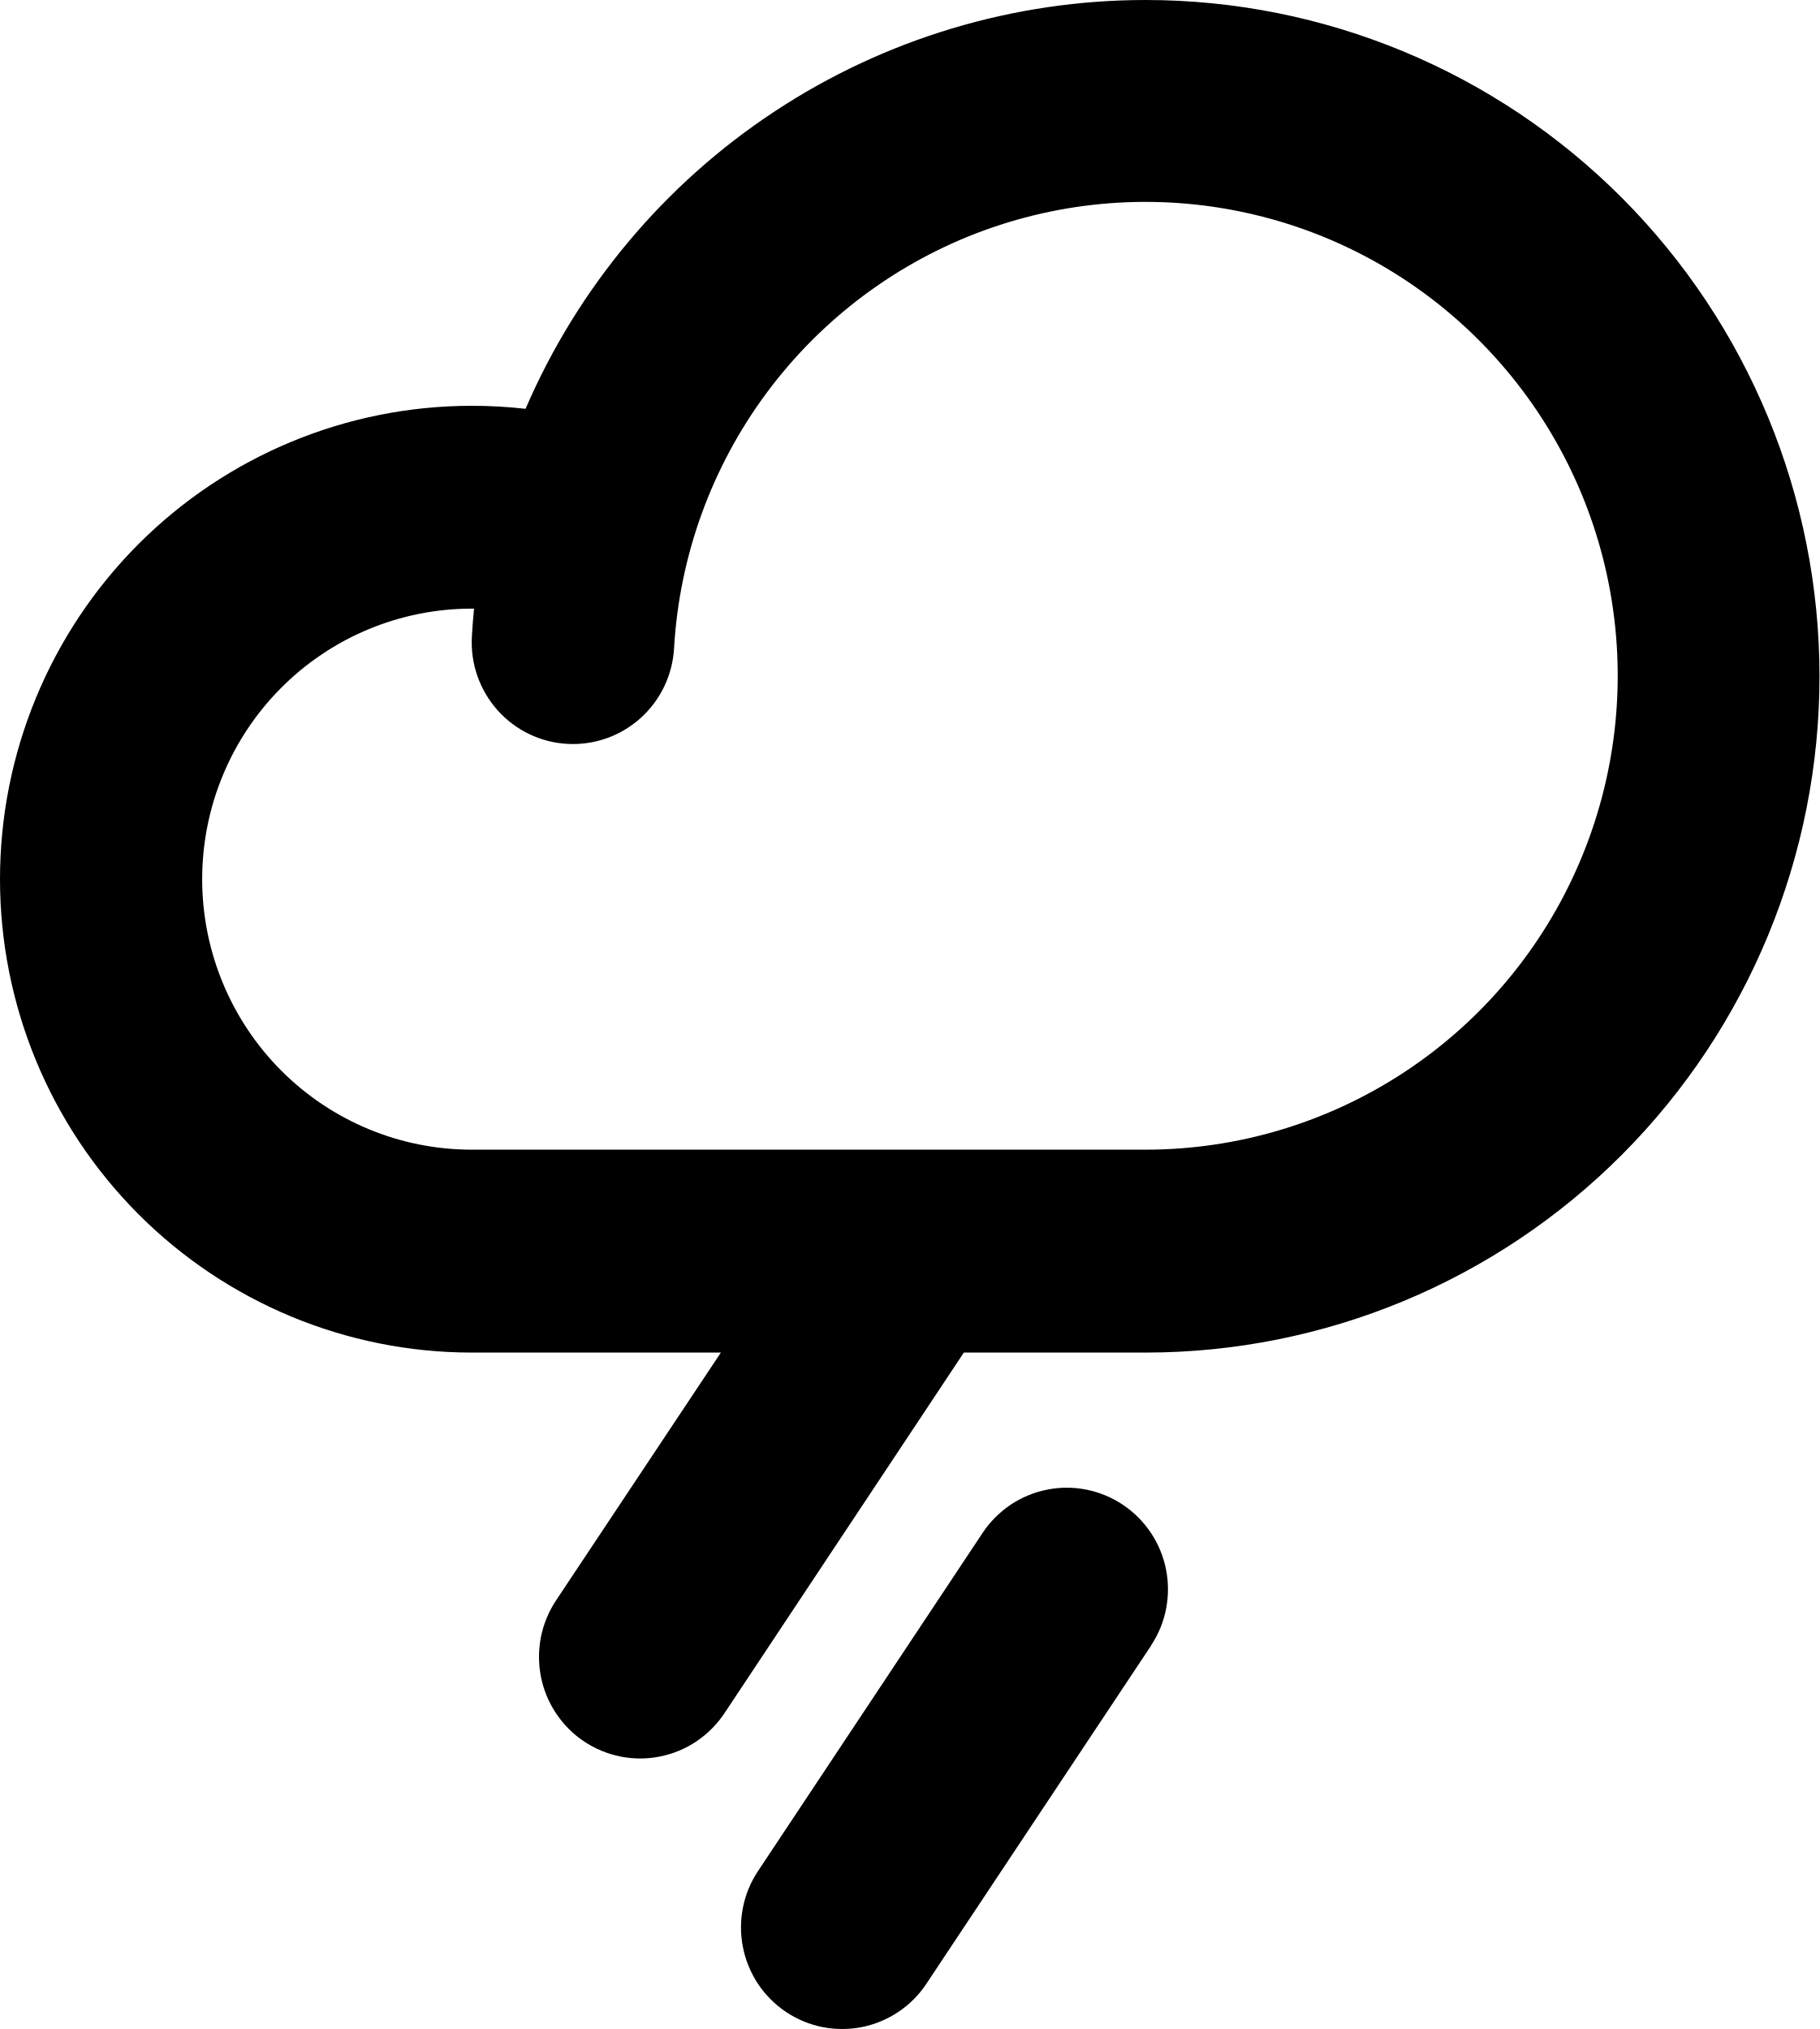
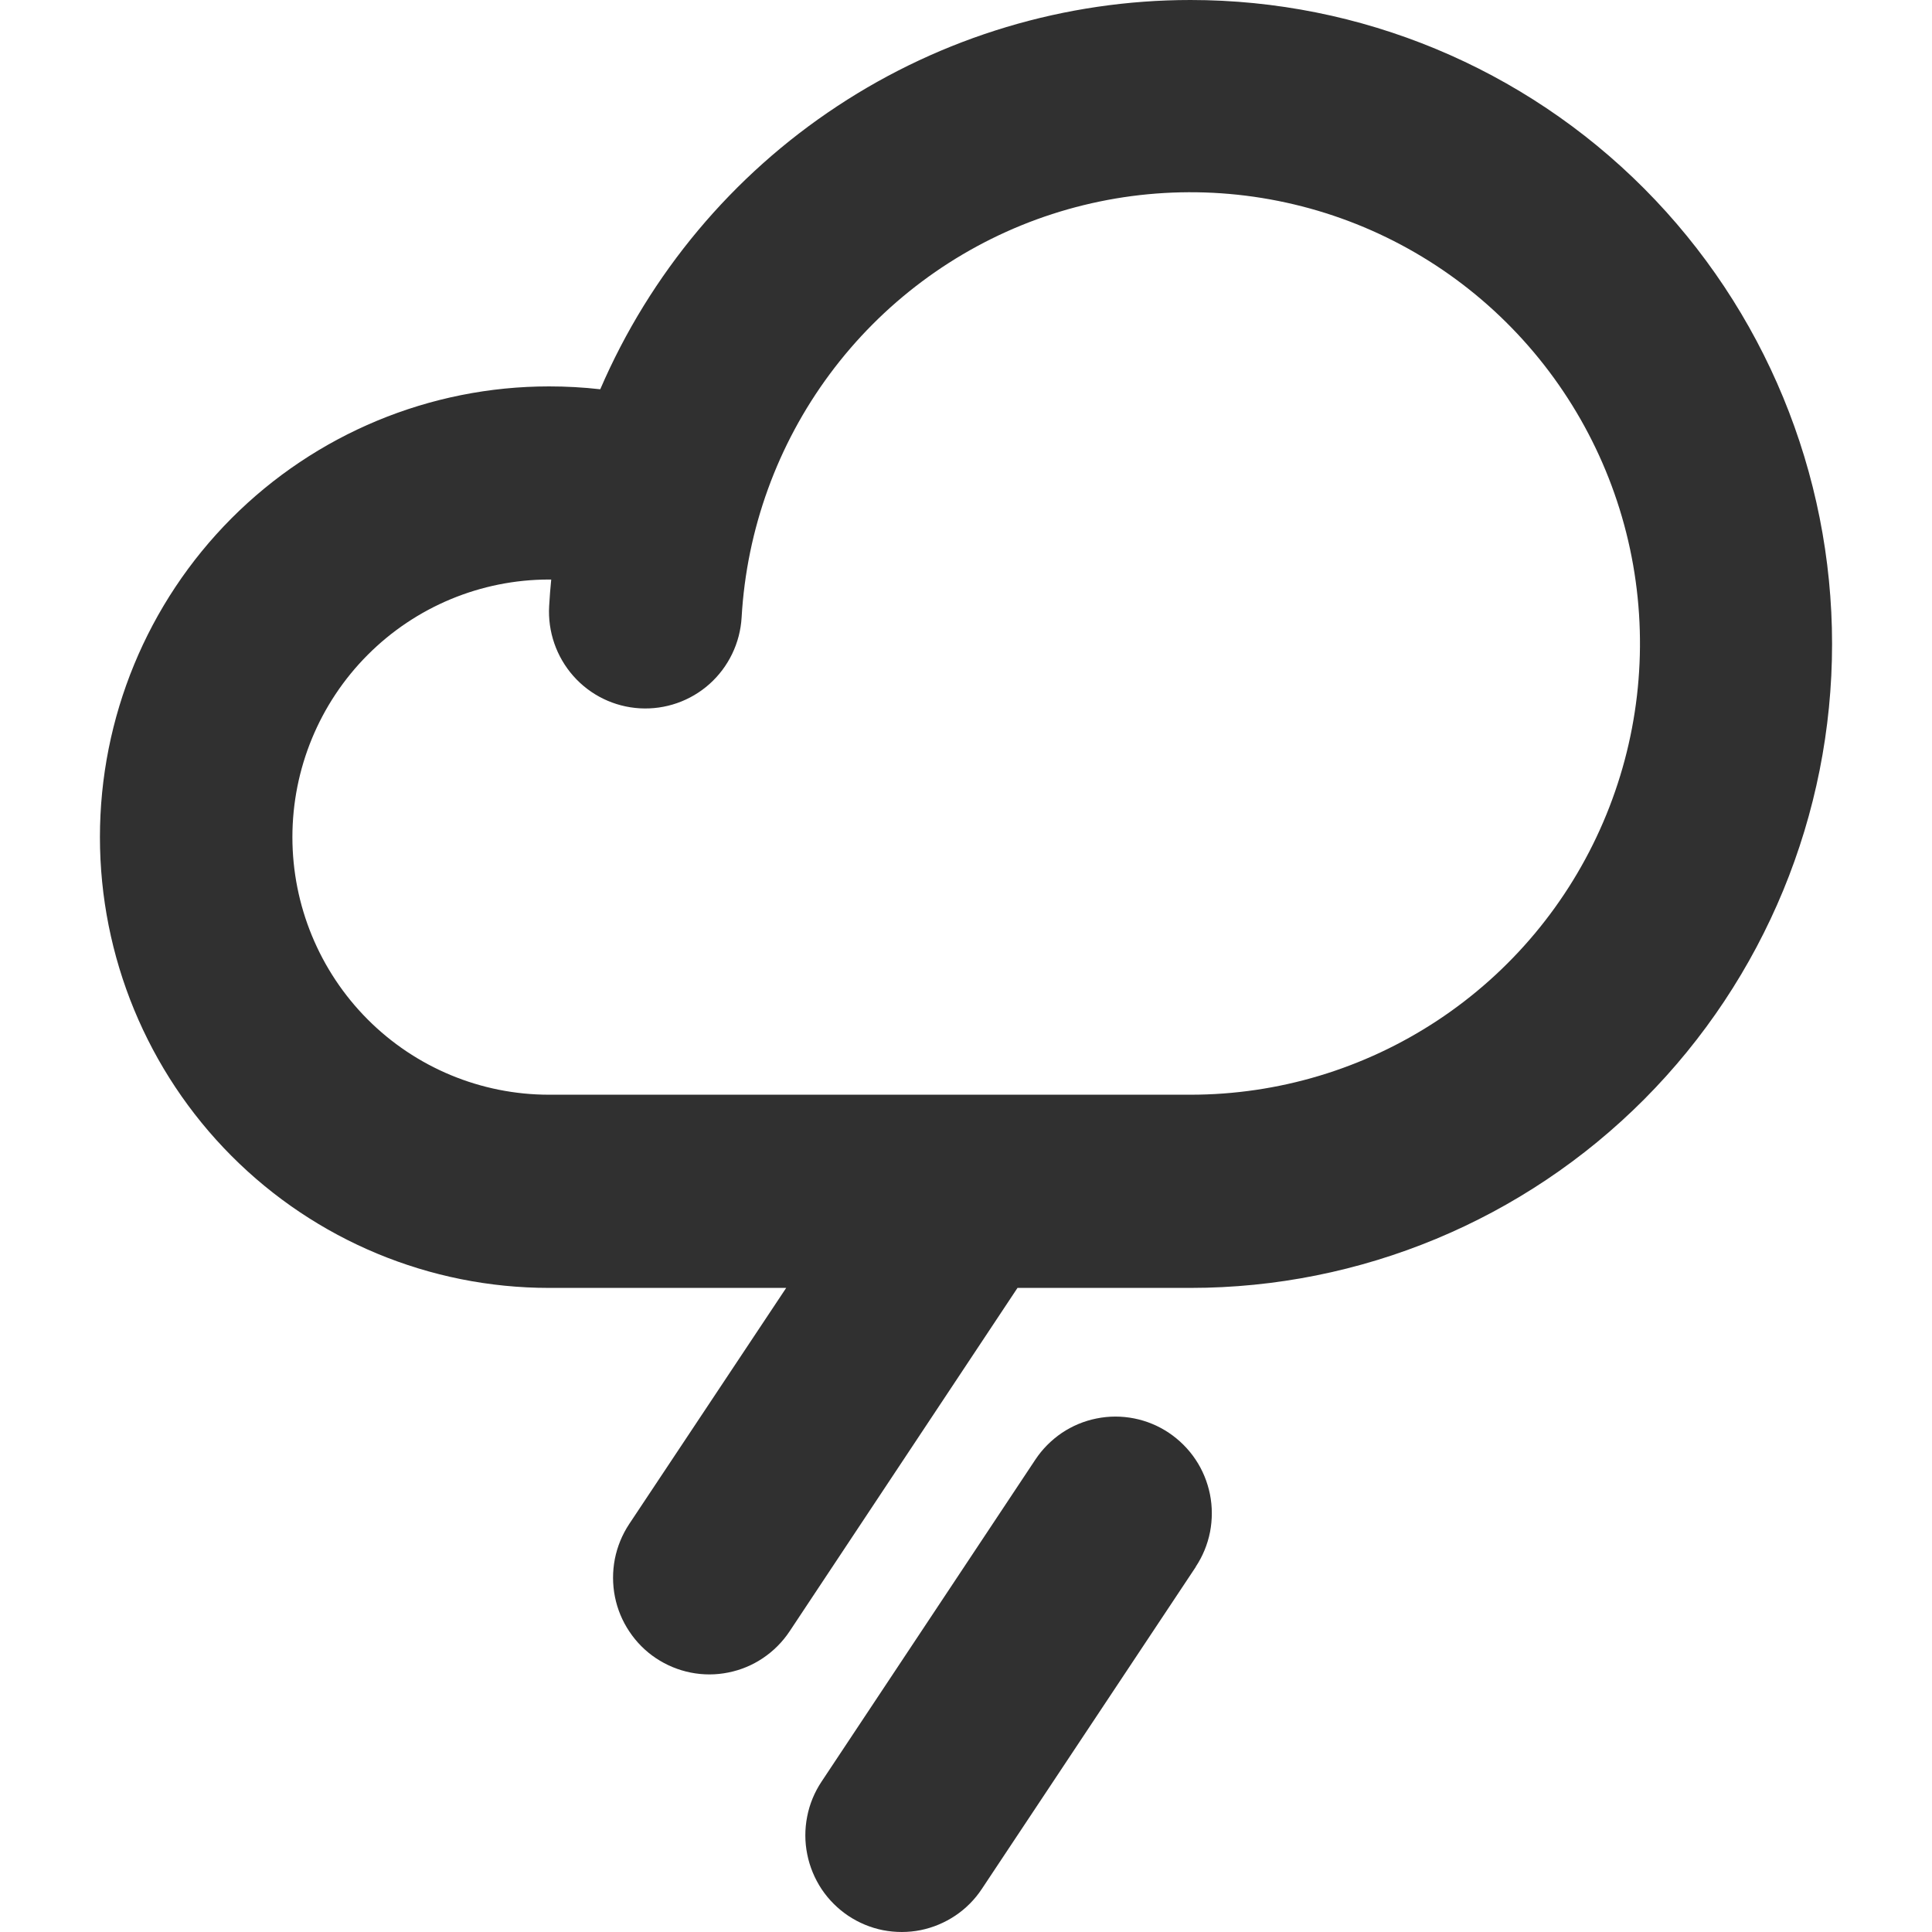
- <svg xmlns="http://www.w3.org/2000/svg" width="26" height="29" viewBox="0 0 26 29" fill="none">
-   <path d="M16.37 0C14.487 0 12.644 0.554 11.07 1.592C9.495 2.63 8.258 4.108 7.51 5.843C7.255 5.814 6.998 5.8 6.741 5.8C4.953 5.8 3.238 6.513 1.974 7.781C0.71 9.05 0 10.771 0 12.566C0 14.36 0.71 16.081 1.974 17.35C3.238 18.619 4.953 19.332 6.741 19.332H10.301L7.944 22.877C7.839 23.036 7.766 23.214 7.729 23.401C7.693 23.588 7.693 23.78 7.73 23.967C7.767 24.154 7.841 24.332 7.947 24.49C8.053 24.649 8.188 24.785 8.346 24.89C8.505 24.996 8.682 25.069 8.868 25.106C9.054 25.143 9.246 25.143 9.432 25.105C9.619 25.068 9.796 24.994 9.953 24.888C10.111 24.782 10.247 24.645 10.352 24.487L13.773 19.332H16.37C18.924 19.332 21.374 18.314 23.18 16.501C24.985 14.688 26 12.23 26 9.666C26 7.102 24.985 4.644 23.18 2.831C21.374 1.018 18.924 0 16.37 0ZM16.37 16.432H6.741C5.719 16.432 4.739 16.025 4.017 15.3C3.295 14.575 2.889 13.591 2.889 12.566C2.889 11.54 3.295 10.557 4.017 9.832C4.739 9.107 5.719 8.699 6.741 8.699H6.774C6.761 8.832 6.75 8.965 6.743 9.098C6.721 9.483 6.852 9.86 7.107 10.148C7.362 10.436 7.721 10.61 8.104 10.632C8.487 10.654 8.863 10.523 9.15 10.267C9.436 10.011 9.61 9.651 9.632 9.266C9.708 7.945 10.168 6.676 10.955 5.615C11.742 4.554 12.821 3.747 14.059 3.294C15.298 2.842 16.641 2.763 17.924 3.068C19.206 3.372 20.371 4.047 21.276 5.01C22.18 5.972 22.785 7.178 23.014 8.481C23.243 9.784 23.087 11.125 22.565 12.34C22.044 13.555 21.179 14.59 20.078 15.317C18.977 16.044 17.688 16.432 16.37 16.432ZM16.449 23.52L13.238 28.353C13.133 28.512 12.998 28.648 12.84 28.754C12.682 28.86 12.505 28.934 12.319 28.972C12.133 29.009 11.941 29.009 11.755 28.973C11.568 28.936 11.391 28.862 11.233 28.757C11.075 28.651 10.939 28.515 10.833 28.357C10.728 28.198 10.654 28.021 10.617 27.834C10.579 27.647 10.579 27.454 10.616 27.267C10.652 27.08 10.726 26.902 10.831 26.744L14.04 21.911C14.145 21.752 14.281 21.616 14.438 21.509C14.596 21.403 14.773 21.329 14.959 21.292C15.146 21.254 15.337 21.254 15.524 21.291C15.71 21.328 15.887 21.401 16.045 21.507C16.203 21.613 16.339 21.749 16.445 21.907C16.551 22.065 16.624 22.243 16.662 22.43C16.699 22.617 16.699 22.809 16.663 22.996C16.626 23.183 16.553 23.361 16.447 23.52H16.449Z" fill="black" />
+ <svg xmlns="http://www.w3.org/2000/svg" width="56" height="56" viewBox="0 0 26 29" fill="none">
+   <path d="M16.37 0C14.487 0 12.644 0.554 11.07 1.592C9.495 2.63 8.258 4.108 7.51 5.843C7.255 5.814 6.998 5.8 6.741 5.8C4.953 5.8 3.238 6.513 1.974 7.781C0.71 9.05 0 10.771 0 12.566C0 14.36 0.71 16.081 1.974 17.35C3.238 18.619 4.953 19.332 6.741 19.332H10.301L7.944 22.877C7.839 23.036 7.766 23.214 7.729 23.401C7.693 23.588 7.693 23.78 7.73 23.967C7.767 24.154 7.841 24.332 7.947 24.49C8.053 24.649 8.188 24.785 8.346 24.89C8.505 24.996 8.682 25.069 8.868 25.106C9.054 25.143 9.246 25.143 9.432 25.105C9.619 25.068 9.796 24.994 9.953 24.888C10.111 24.782 10.247 24.645 10.352 24.487L13.773 19.332H16.37C18.924 19.332 21.374 18.314 23.18 16.501C24.985 14.688 26 12.23 26 9.666C26 7.102 24.985 4.644 23.18 2.831C21.374 1.018 18.924 0 16.37 0ZM16.37 16.432H6.741C5.719 16.432 4.739 16.025 4.017 15.3C3.295 14.575 2.889 13.591 2.889 12.566C2.889 11.54 3.295 10.557 4.017 9.832C4.739 9.107 5.719 8.699 6.741 8.699H6.774C6.761 8.832 6.75 8.965 6.743 9.098C6.721 9.483 6.852 9.86 7.107 10.148C7.362 10.436 7.721 10.61 8.104 10.632C8.487 10.654 8.863 10.523 9.15 10.267C9.436 10.011 9.61 9.651 9.632 9.266C9.708 7.945 10.168 6.676 10.955 5.615C11.742 4.554 12.821 3.747 14.059 3.294C15.298 2.842 16.641 2.763 17.924 3.068C19.206 3.372 20.371 4.047 21.276 5.01C22.18 5.972 22.785 7.178 23.014 8.481C23.243 9.784 23.087 11.125 22.565 12.34C22.044 13.555 21.179 14.59 20.078 15.317C18.977 16.044 17.688 16.432 16.37 16.432ZM16.449 23.52L13.238 28.353C13.133 28.512 12.998 28.648 12.84 28.754C12.682 28.86 12.505 28.934 12.319 28.972C12.133 29.009 11.941 29.009 11.755 28.973C11.568 28.936 11.391 28.862 11.233 28.757C11.075 28.651 10.939 28.515 10.833 28.357C10.728 28.198 10.654 28.021 10.617 27.834C10.579 27.647 10.579 27.454 10.616 27.267C10.652 27.08 10.726 26.902 10.831 26.744L14.04 21.911C14.145 21.752 14.281 21.616 14.438 21.509C14.596 21.403 14.773 21.329 14.959 21.292C15.146 21.254 15.337 21.254 15.524 21.291C15.71 21.328 15.887 21.401 16.045 21.507C16.203 21.613 16.339 21.749 16.445 21.907C16.551 22.065 16.624 22.243 16.662 22.43C16.699 22.617 16.699 22.809 16.663 22.996C16.626 23.183 16.553 23.361 16.447 23.52H16.449Z" fill="#303030" />
</svg>
